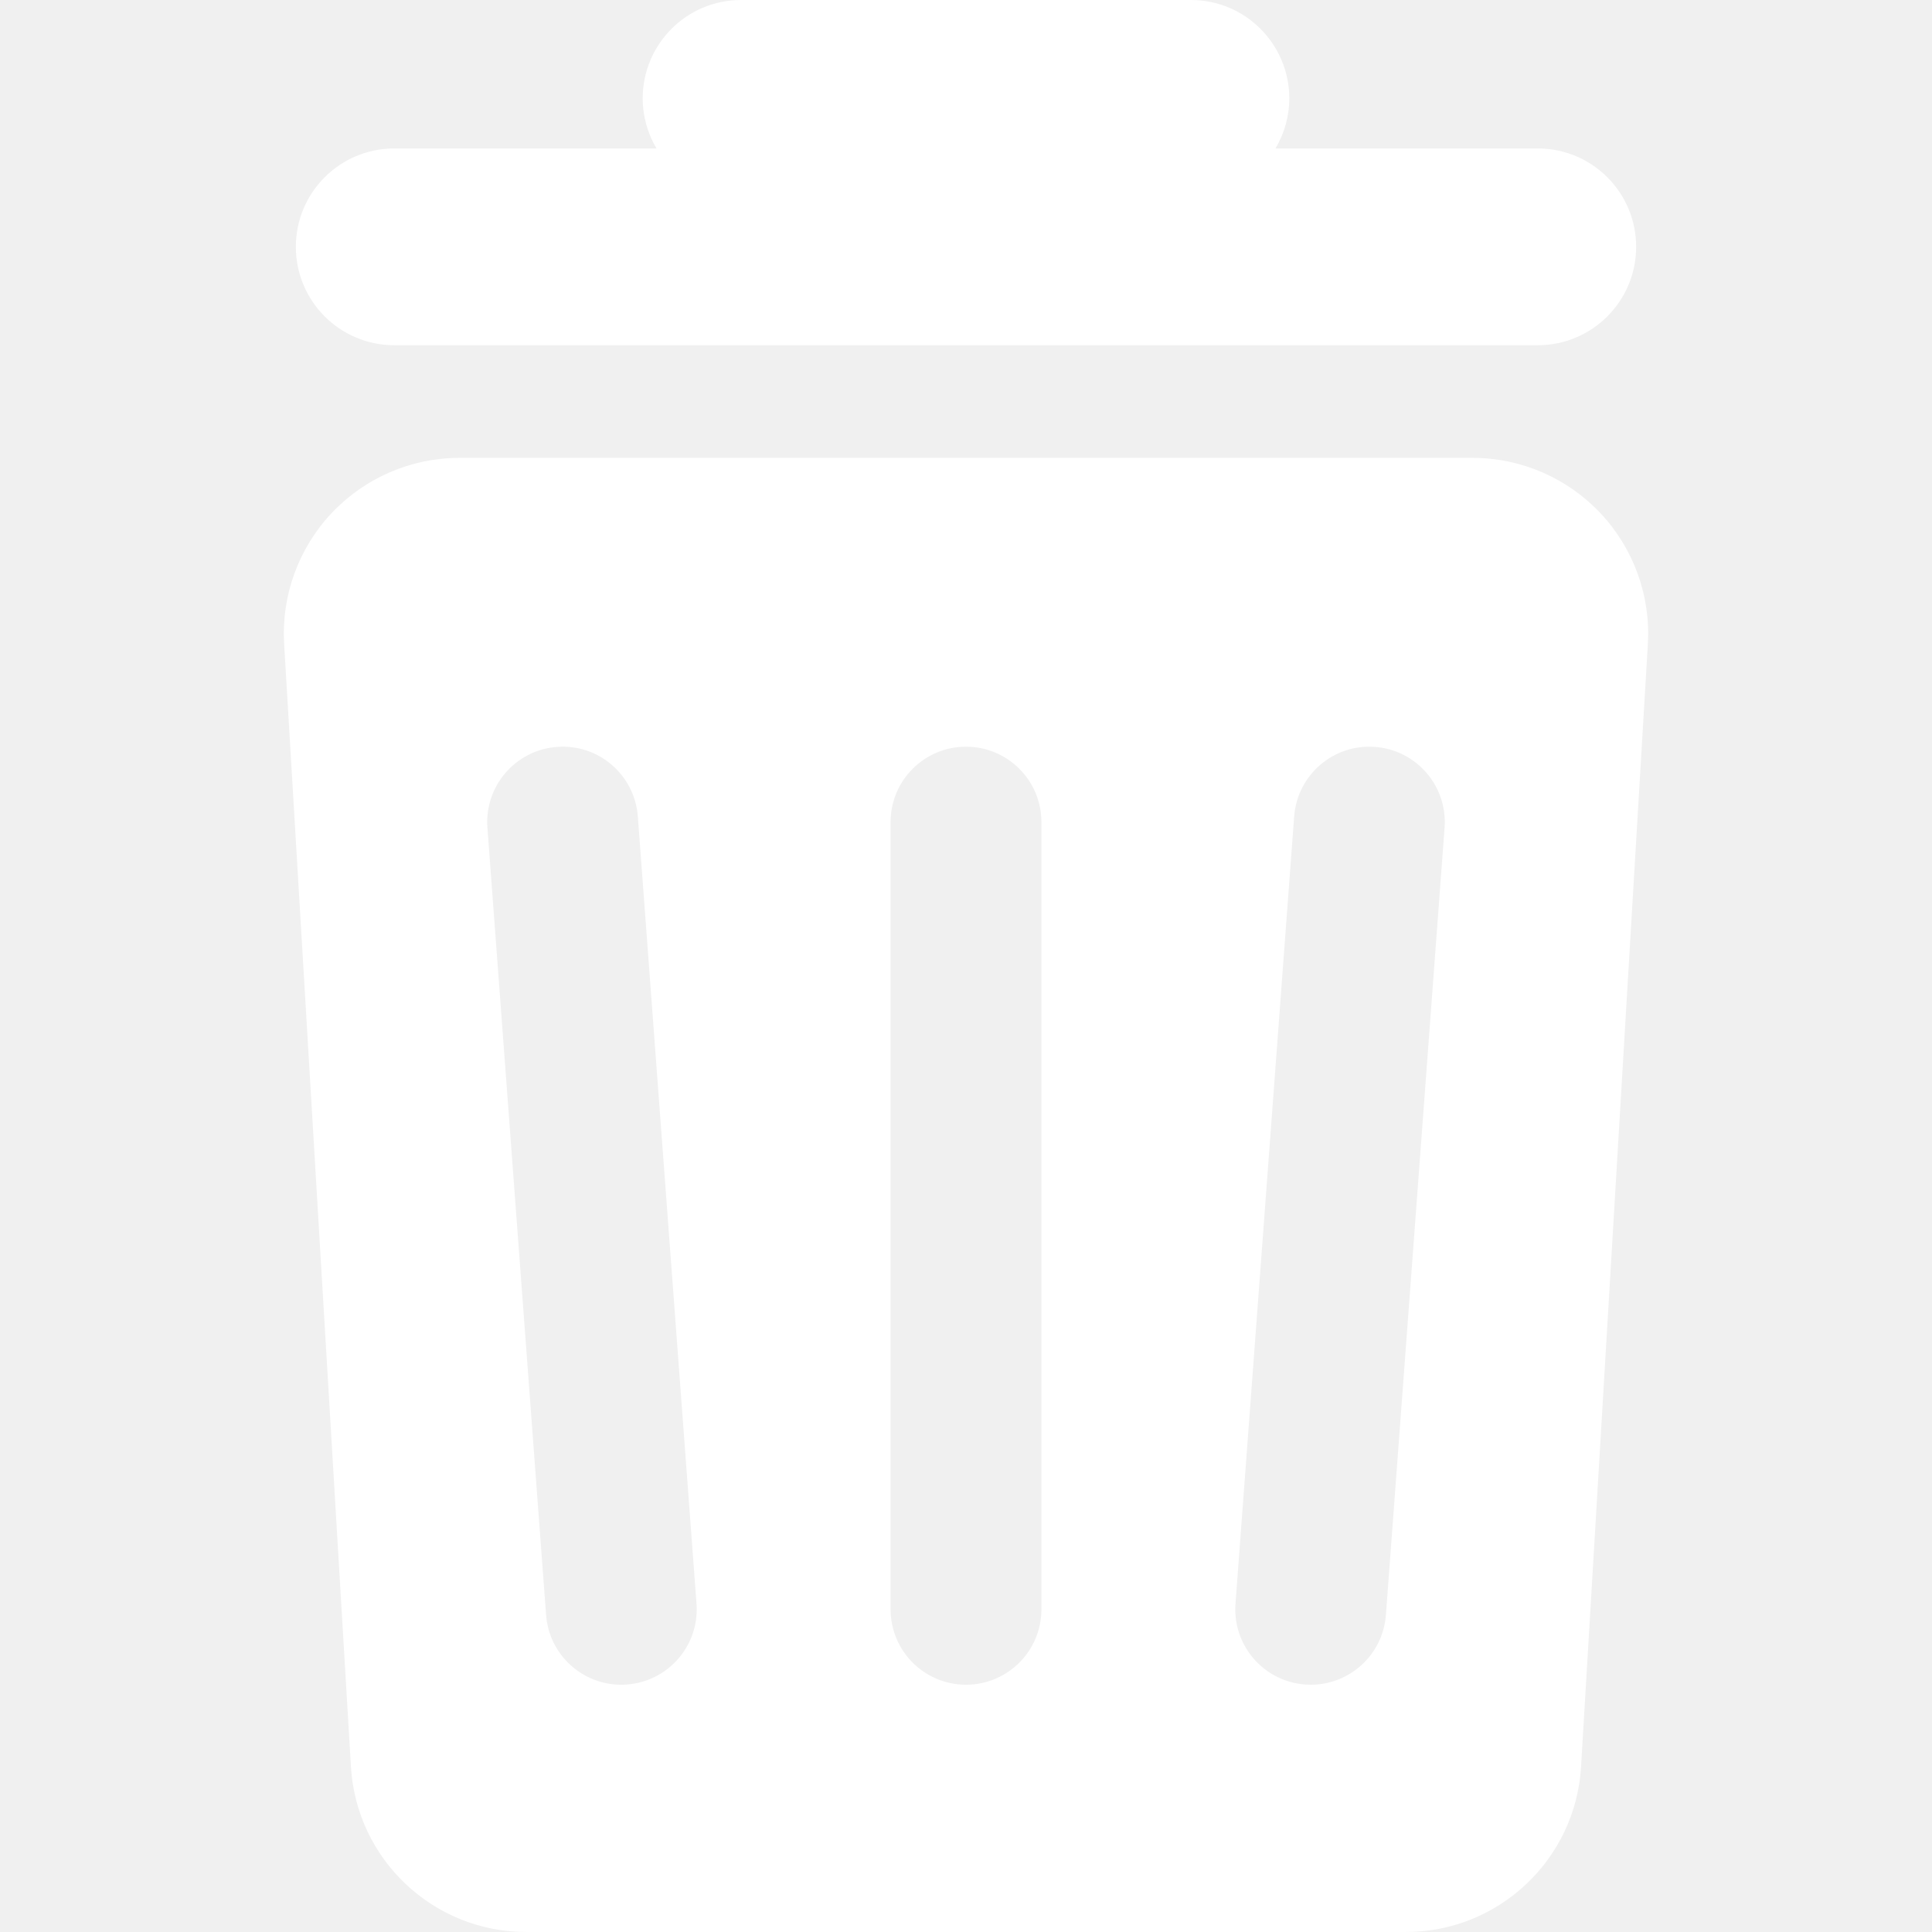
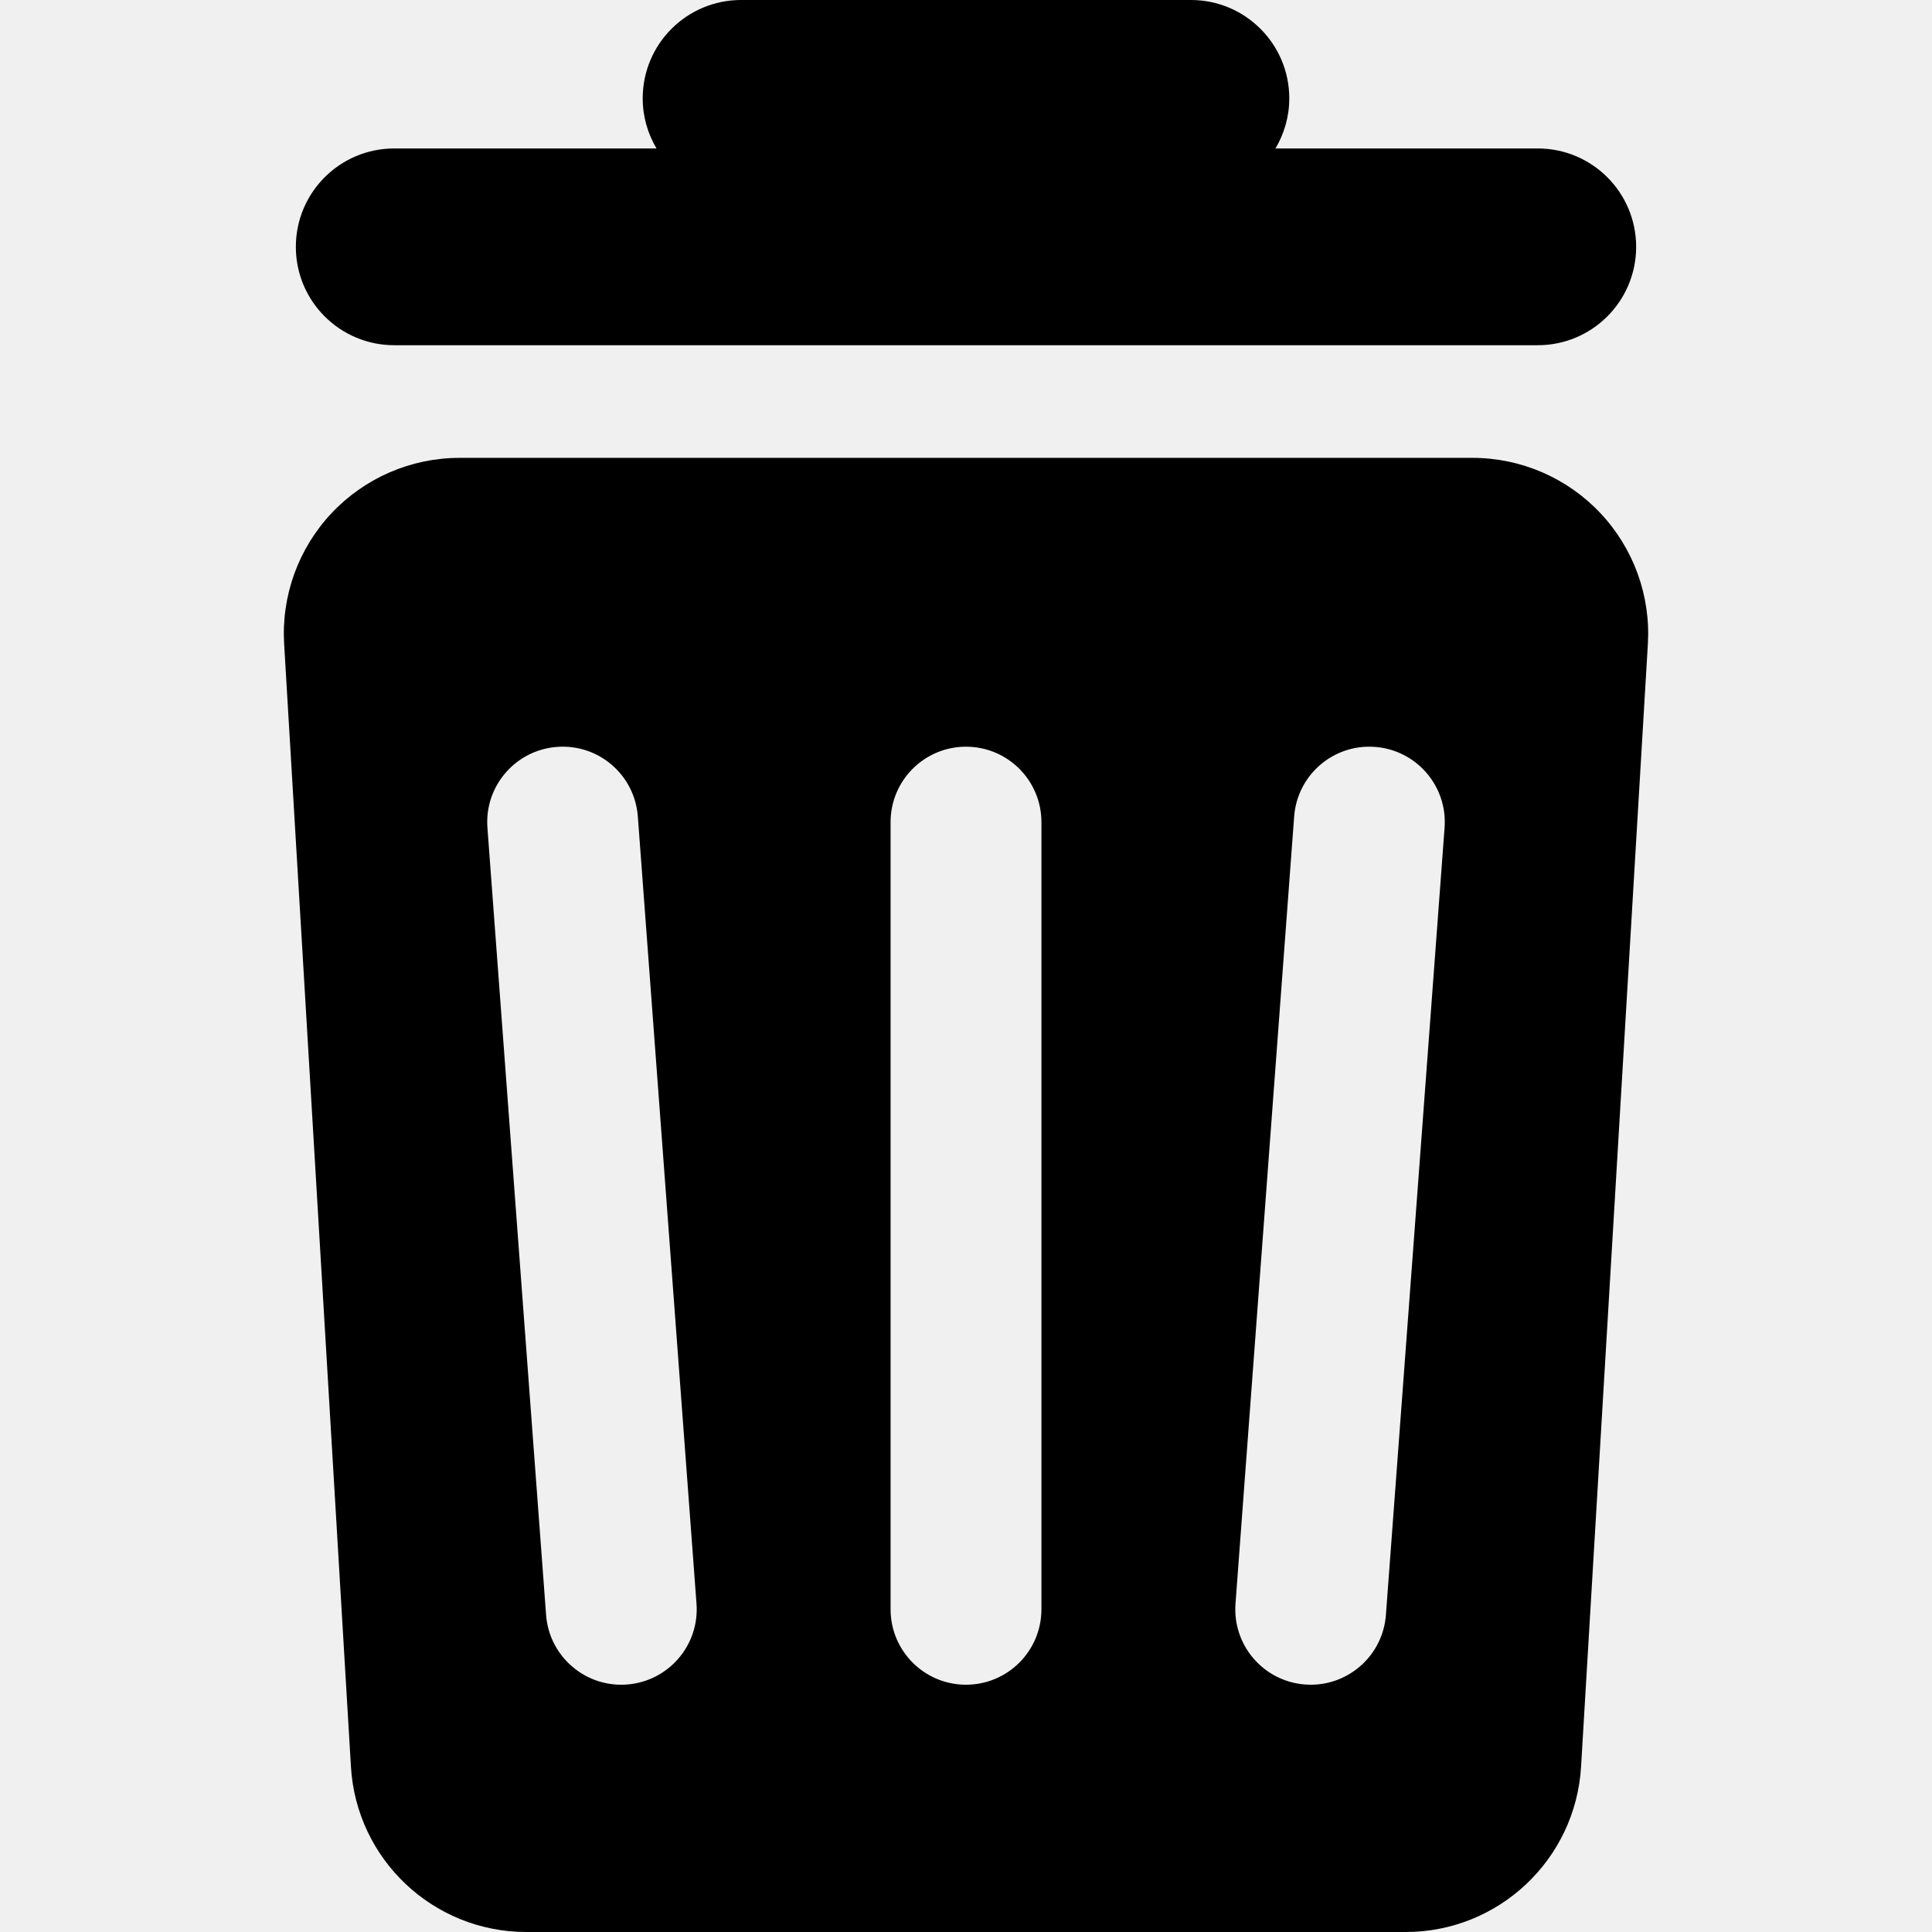
<svg xmlns="http://www.w3.org/2000/svg" version="1.1" id="Capa_1" x="0px" y="0px" viewBox="0 0 294.583 294.583" style="enable-background:new 0 0 294.583 294.583;" xml:space="preserve">
  <g>
-     <path style="fill:#ffffff;" d="M60.11,52.637h174.363c8.284,0,15-6.716,15-15s-6.716-15-15-15h-39.995c1.329-2.239,2.106-4.844,2.106-7.637   c0-8.284-6.716-15-15-15h-68.587c-8.284,0-15,6.716-15,15c0,2.793,0.777,5.397,2.106,7.637H60.11c-8.284,0-15,6.716-15,15   S51.826,52.637,60.11,52.637z" />
-     <path style="fill:#ffffff;" d="M244.014,78.231c-5.063-5.372-12.117-8.418-19.499-8.418H70.068c-7.382,0-14.437,3.046-19.499,8.418   c-5.062,5.372-7.684,12.596-7.245,19.964l10.186,171.188c0.842,14.153,12.565,25.2,26.743,25.2h134.078   c14.178,0,25.901-11.047,26.743-25.2l10.186-171.188C251.698,90.827,249.076,83.604,244.014,78.231z M95.587,256.847   c-0.29,0.023-0.58,0.033-0.866,0.033c-5.964,0-11.006-4.603-11.456-10.646L74.32,126.207c-0.473-6.334,4.279-11.851,10.613-12.322   c6.347-0.483,11.851,4.28,12.322,10.613l8.945,120.026C106.673,250.857,101.921,256.375,95.587,256.847z M158.792,245.379   c0,6.351-5.148,11.5-11.5,11.5c-6.352,0-11.5-5.149-11.5-11.5V125.353c0-6.352,5.148-11.5,11.5-11.5c6.352,0,11.5,5.148,11.5,11.5   V245.379z M220.263,126.207l-8.945,120.026c-0.45,6.043-5.493,10.646-11.456,10.646c-0.287,0-0.575-0.011-0.866-0.033   c-6.334-0.472-11.086-5.989-10.613-12.322l8.945-120.026c0.472-6.334,5.982-11.093,12.322-10.613   C215.984,114.356,220.736,119.873,220.263,126.207z" />
+     <path style="fill:currentColor;" d="M60.11,52.637h174.363c8.284,0,15-6.716,15-15s-6.716-15-15-15h-39.995c1.329-2.239,2.106-4.844,2.106-7.637   c0-8.284-6.716-15-15-15h-68.587c-8.284,0-15,6.716-15,15c0,2.793,0.777,5.397,2.106,7.637H60.11c-8.284,0-15,6.716-15,15   S51.826,52.637,60.11,52.637z" />
+     <path style="fill:currentColor;" d="M244.014,78.231c-5.063-5.372-12.117-8.418-19.499-8.418H70.068c-7.382,0-14.437,3.046-19.499,8.418   c-5.062,5.372-7.684,12.596-7.245,19.964l10.186,171.188c0.842,14.153,12.565,25.2,26.743,25.2h134.078   c14.178,0,25.901-11.047,26.743-25.2l10.186-171.188C251.698,90.827,249.076,83.604,244.014,78.231z M95.587,256.847   c-0.29,0.023-0.58,0.033-0.866,0.033c-5.964,0-11.006-4.603-11.456-10.646L74.32,126.207c-0.473-6.334,4.279-11.851,10.613-12.322   c6.347-0.483,11.851,4.28,12.322,10.613l8.945,120.026C106.673,250.857,101.921,256.375,95.587,256.847z M158.792,245.379   c0,6.351-5.148,11.5-11.5,11.5c-6.352,0-11.5-5.149-11.5-11.5V125.353c0-6.352,5.148-11.5,11.5-11.5c6.352,0,11.5,5.148,11.5,11.5   V245.379z M220.263,126.207l-8.945,120.026c-0.45,6.043-5.493,10.646-11.456,10.646c-0.287,0-0.575-0.011-0.866-0.033   c-6.334-0.472-11.086-5.989-10.613-12.322l8.945-120.026c0.472-6.334,5.982-11.093,12.322-10.613   C215.984,114.356,220.736,119.873,220.263,126.207z" />
  </g>
</svg>
